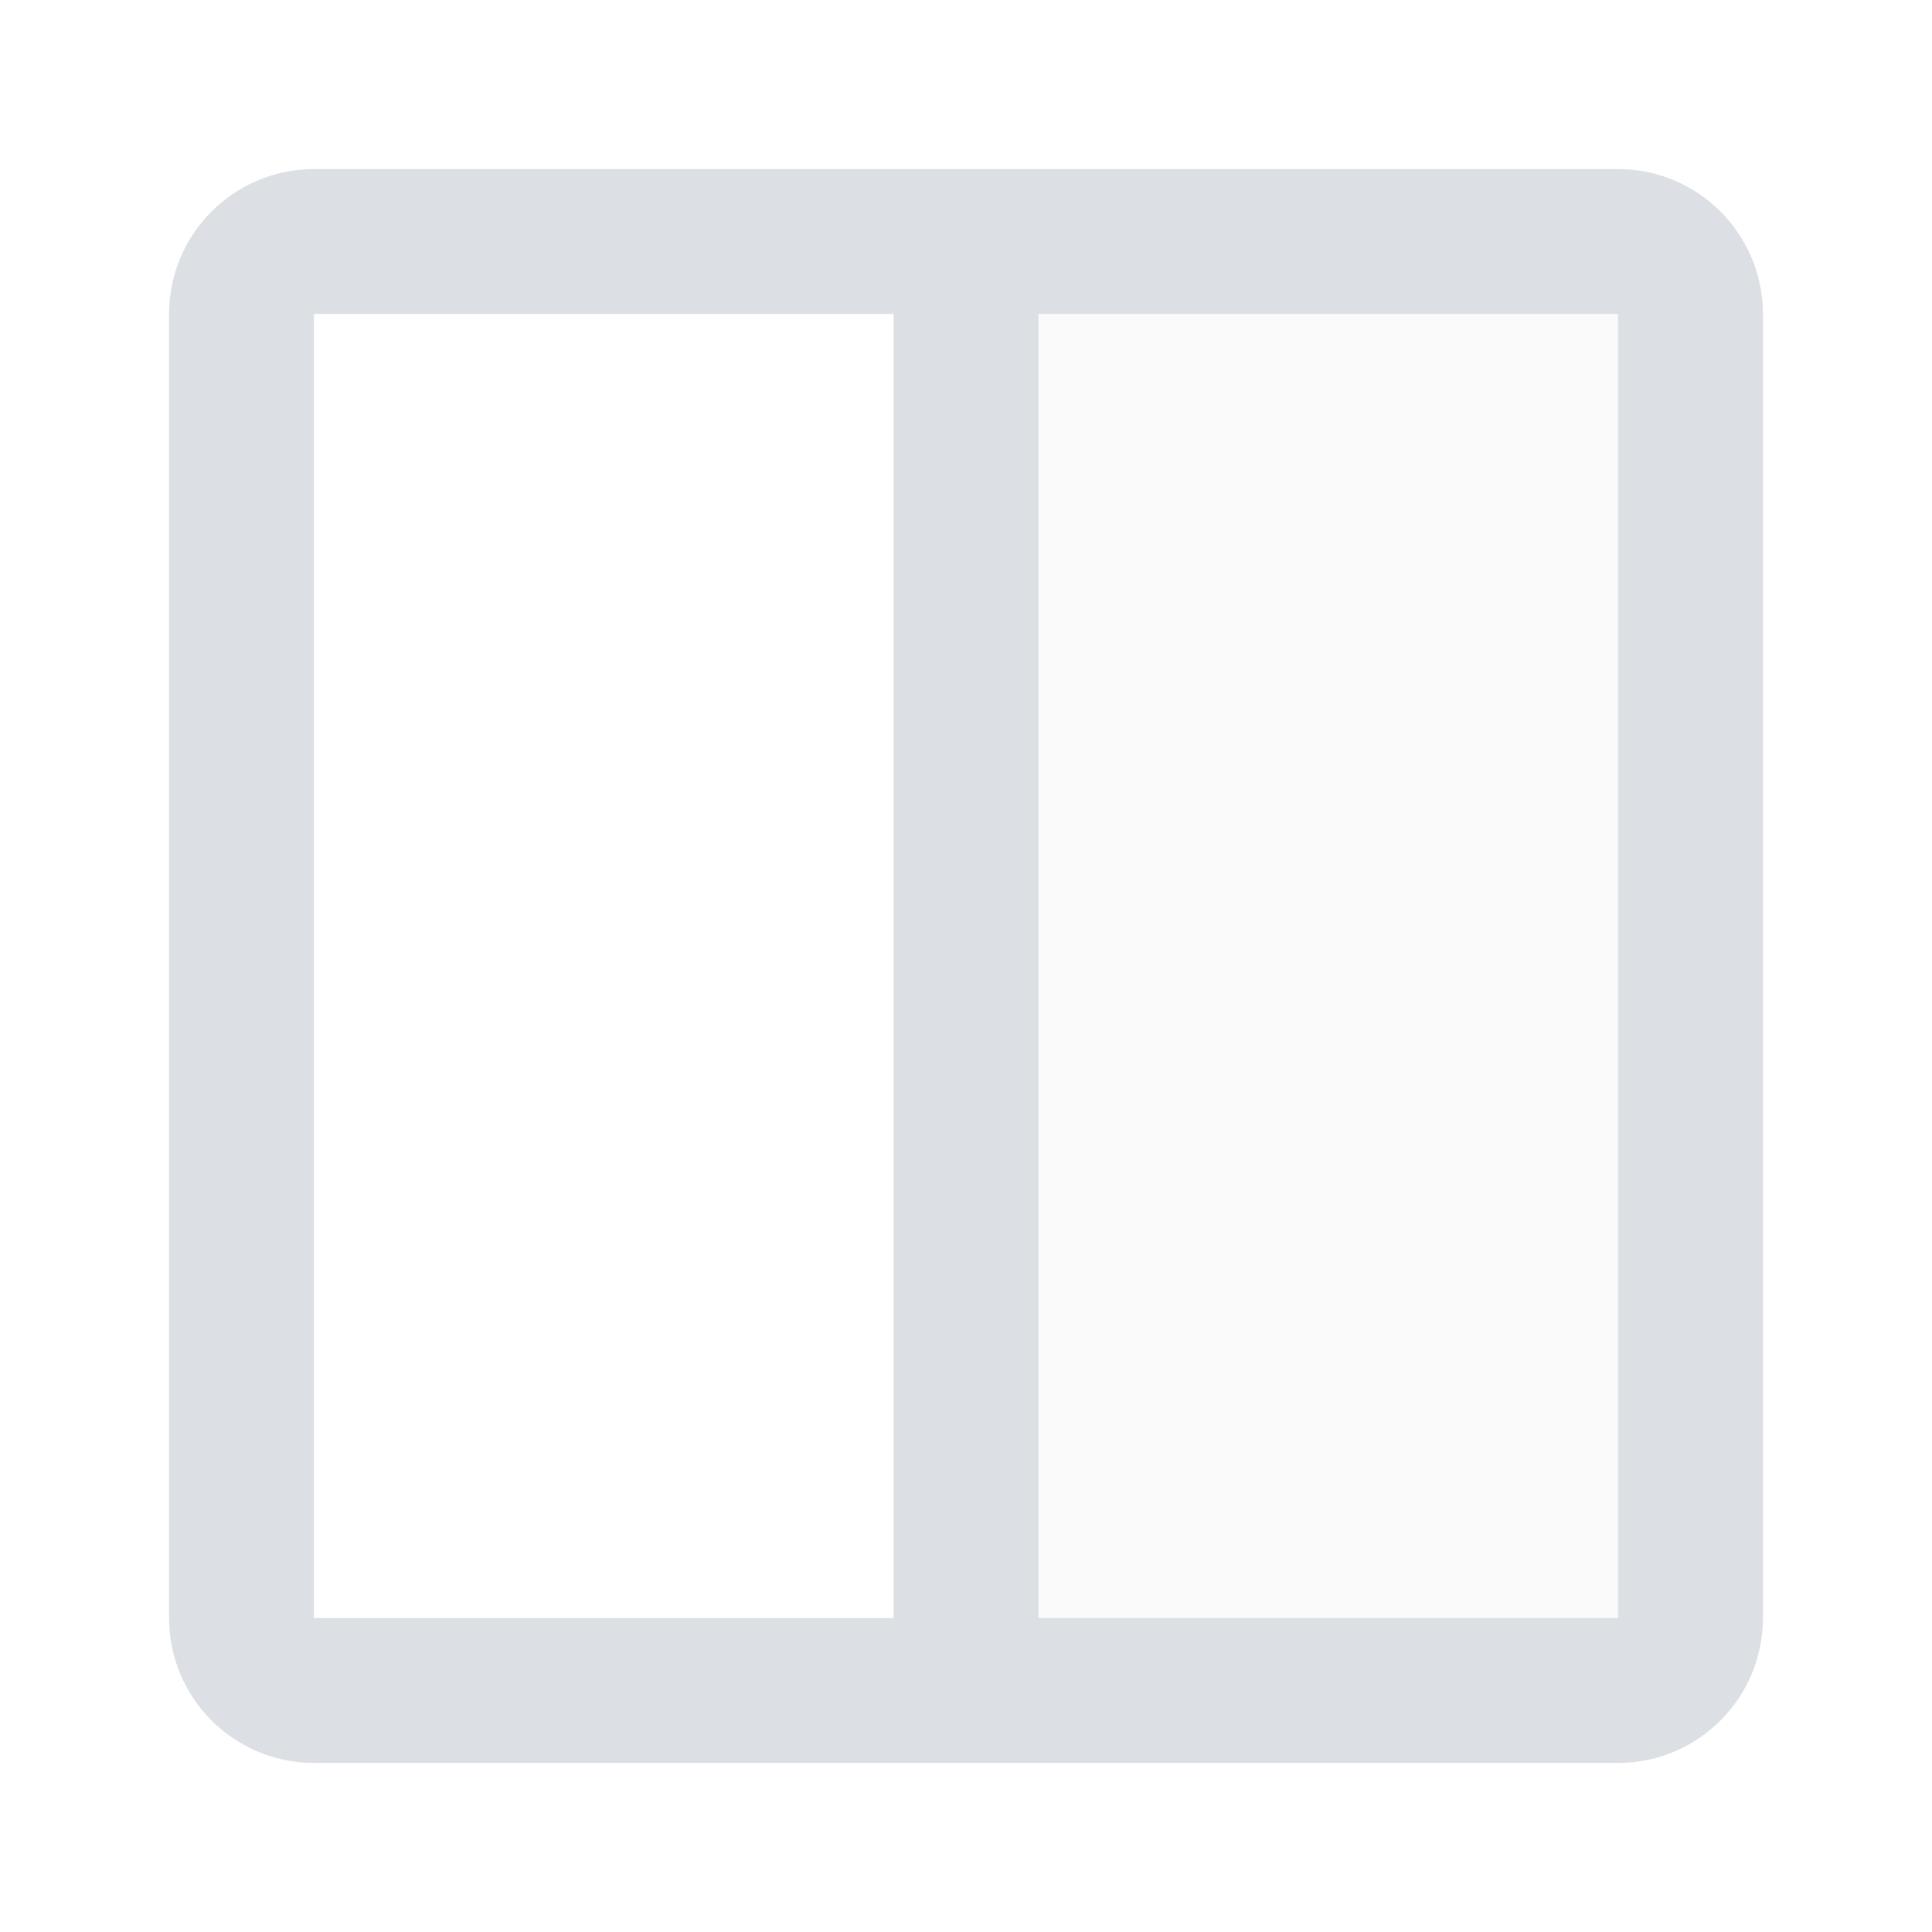
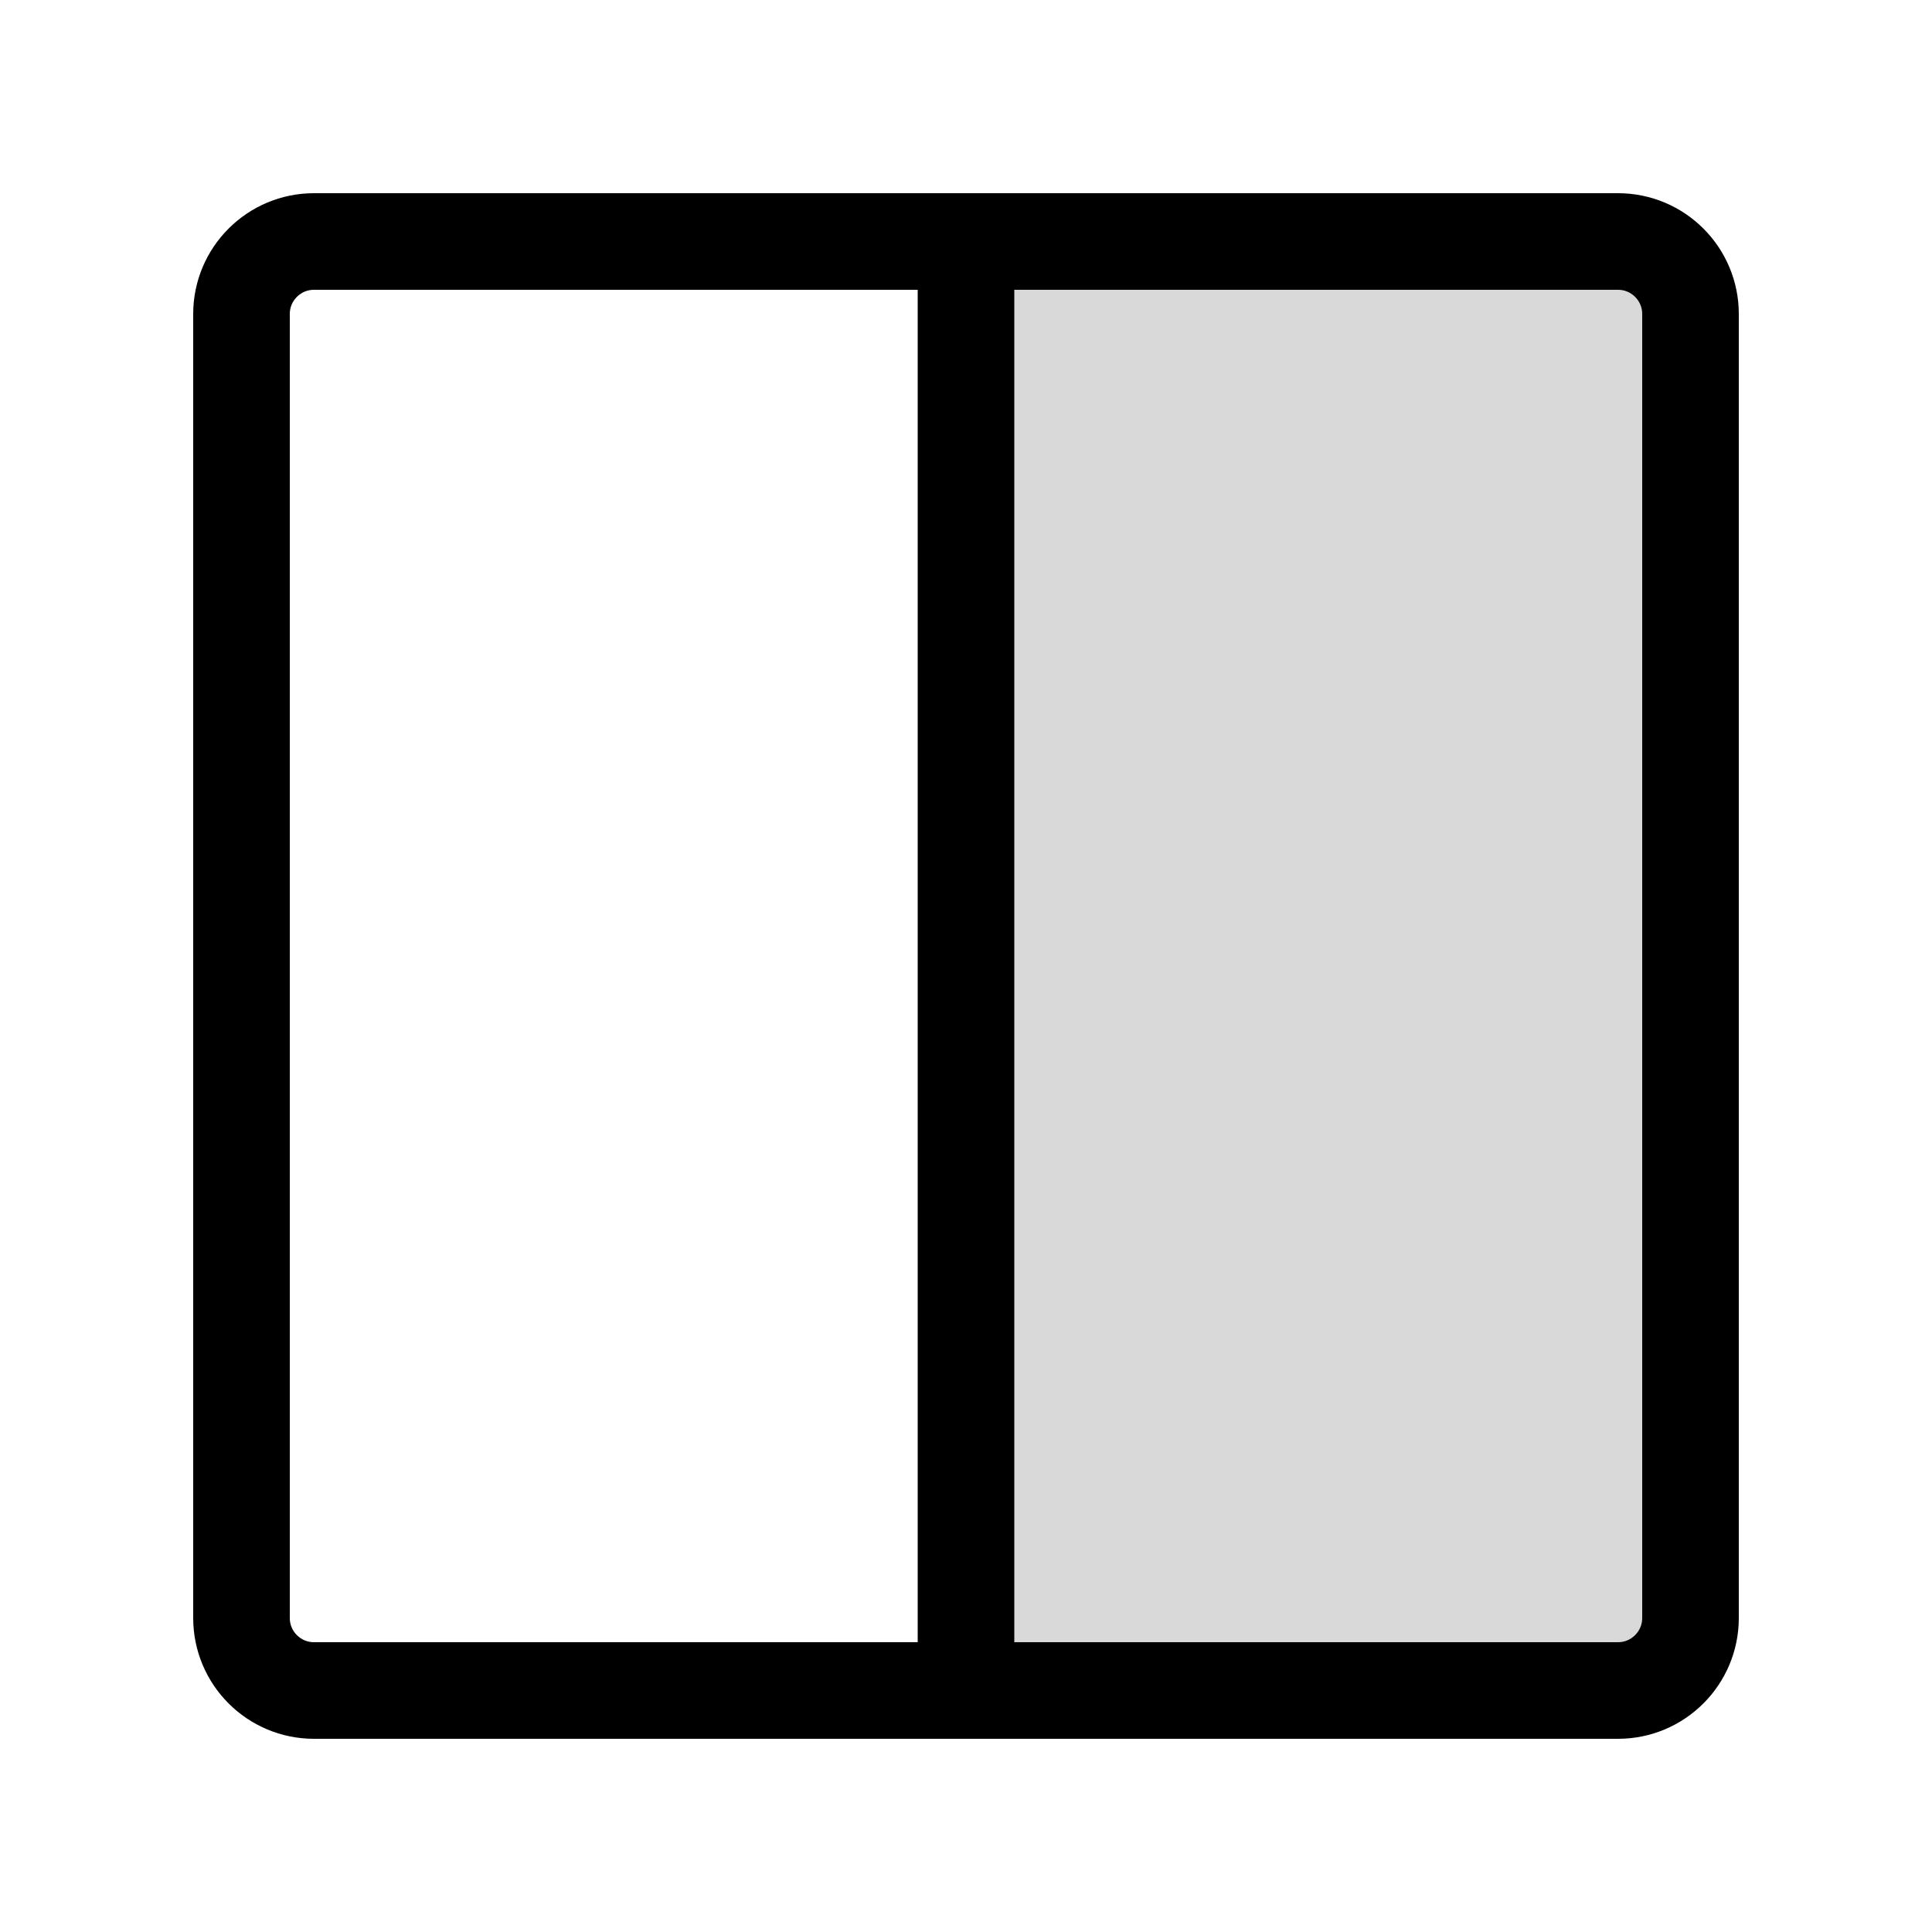
- <svg xmlns="http://www.w3.org/2000/svg" width="16" height="16" viewBox="0 0 16 16" fill="none">
-   <path opacity="0.15" d="M14 2H8V14H14V2Z" fill="#DCE0E5" />
-   <path d="M13.4 2H2.6C2.269 2 2 2.269 2 2.6V13.4C2 13.731 2.269 14 2.6 14H13.4C13.731 14 14 13.731 14 13.4V2.6C14 2.269 13.731 2 13.4 2Z" stroke="#DCE0E5" stroke-width="1.2" />
-   <path d="M8 2V14" stroke="#DCE0E5" stroke-width="1.2" />
+ <svg xmlns="http://www.w3.org/2000/svg" width="24" height="24" viewBox="0 0 24 24" fill="none">
+   <g transform="scale(1.5)">
+     <path opacity="0.15" d="M14 2H8V14H14V2Z" fill="currentColor" />
+     <path d="M13.4 2H2.6C2.269 2 2 2.269 2 2.6V13.4C2 13.731 2.269 14 2.6 14H13.4C13.731 14 14 13.731 14 13.4V2.6C14 2.269 13.731 2 13.4 2Z" stroke="currentColor" stroke-width="0.8" />
+     <path d="M8 2V14" stroke="currentColor" stroke-width="0.8" />
+   </g>
</svg>
